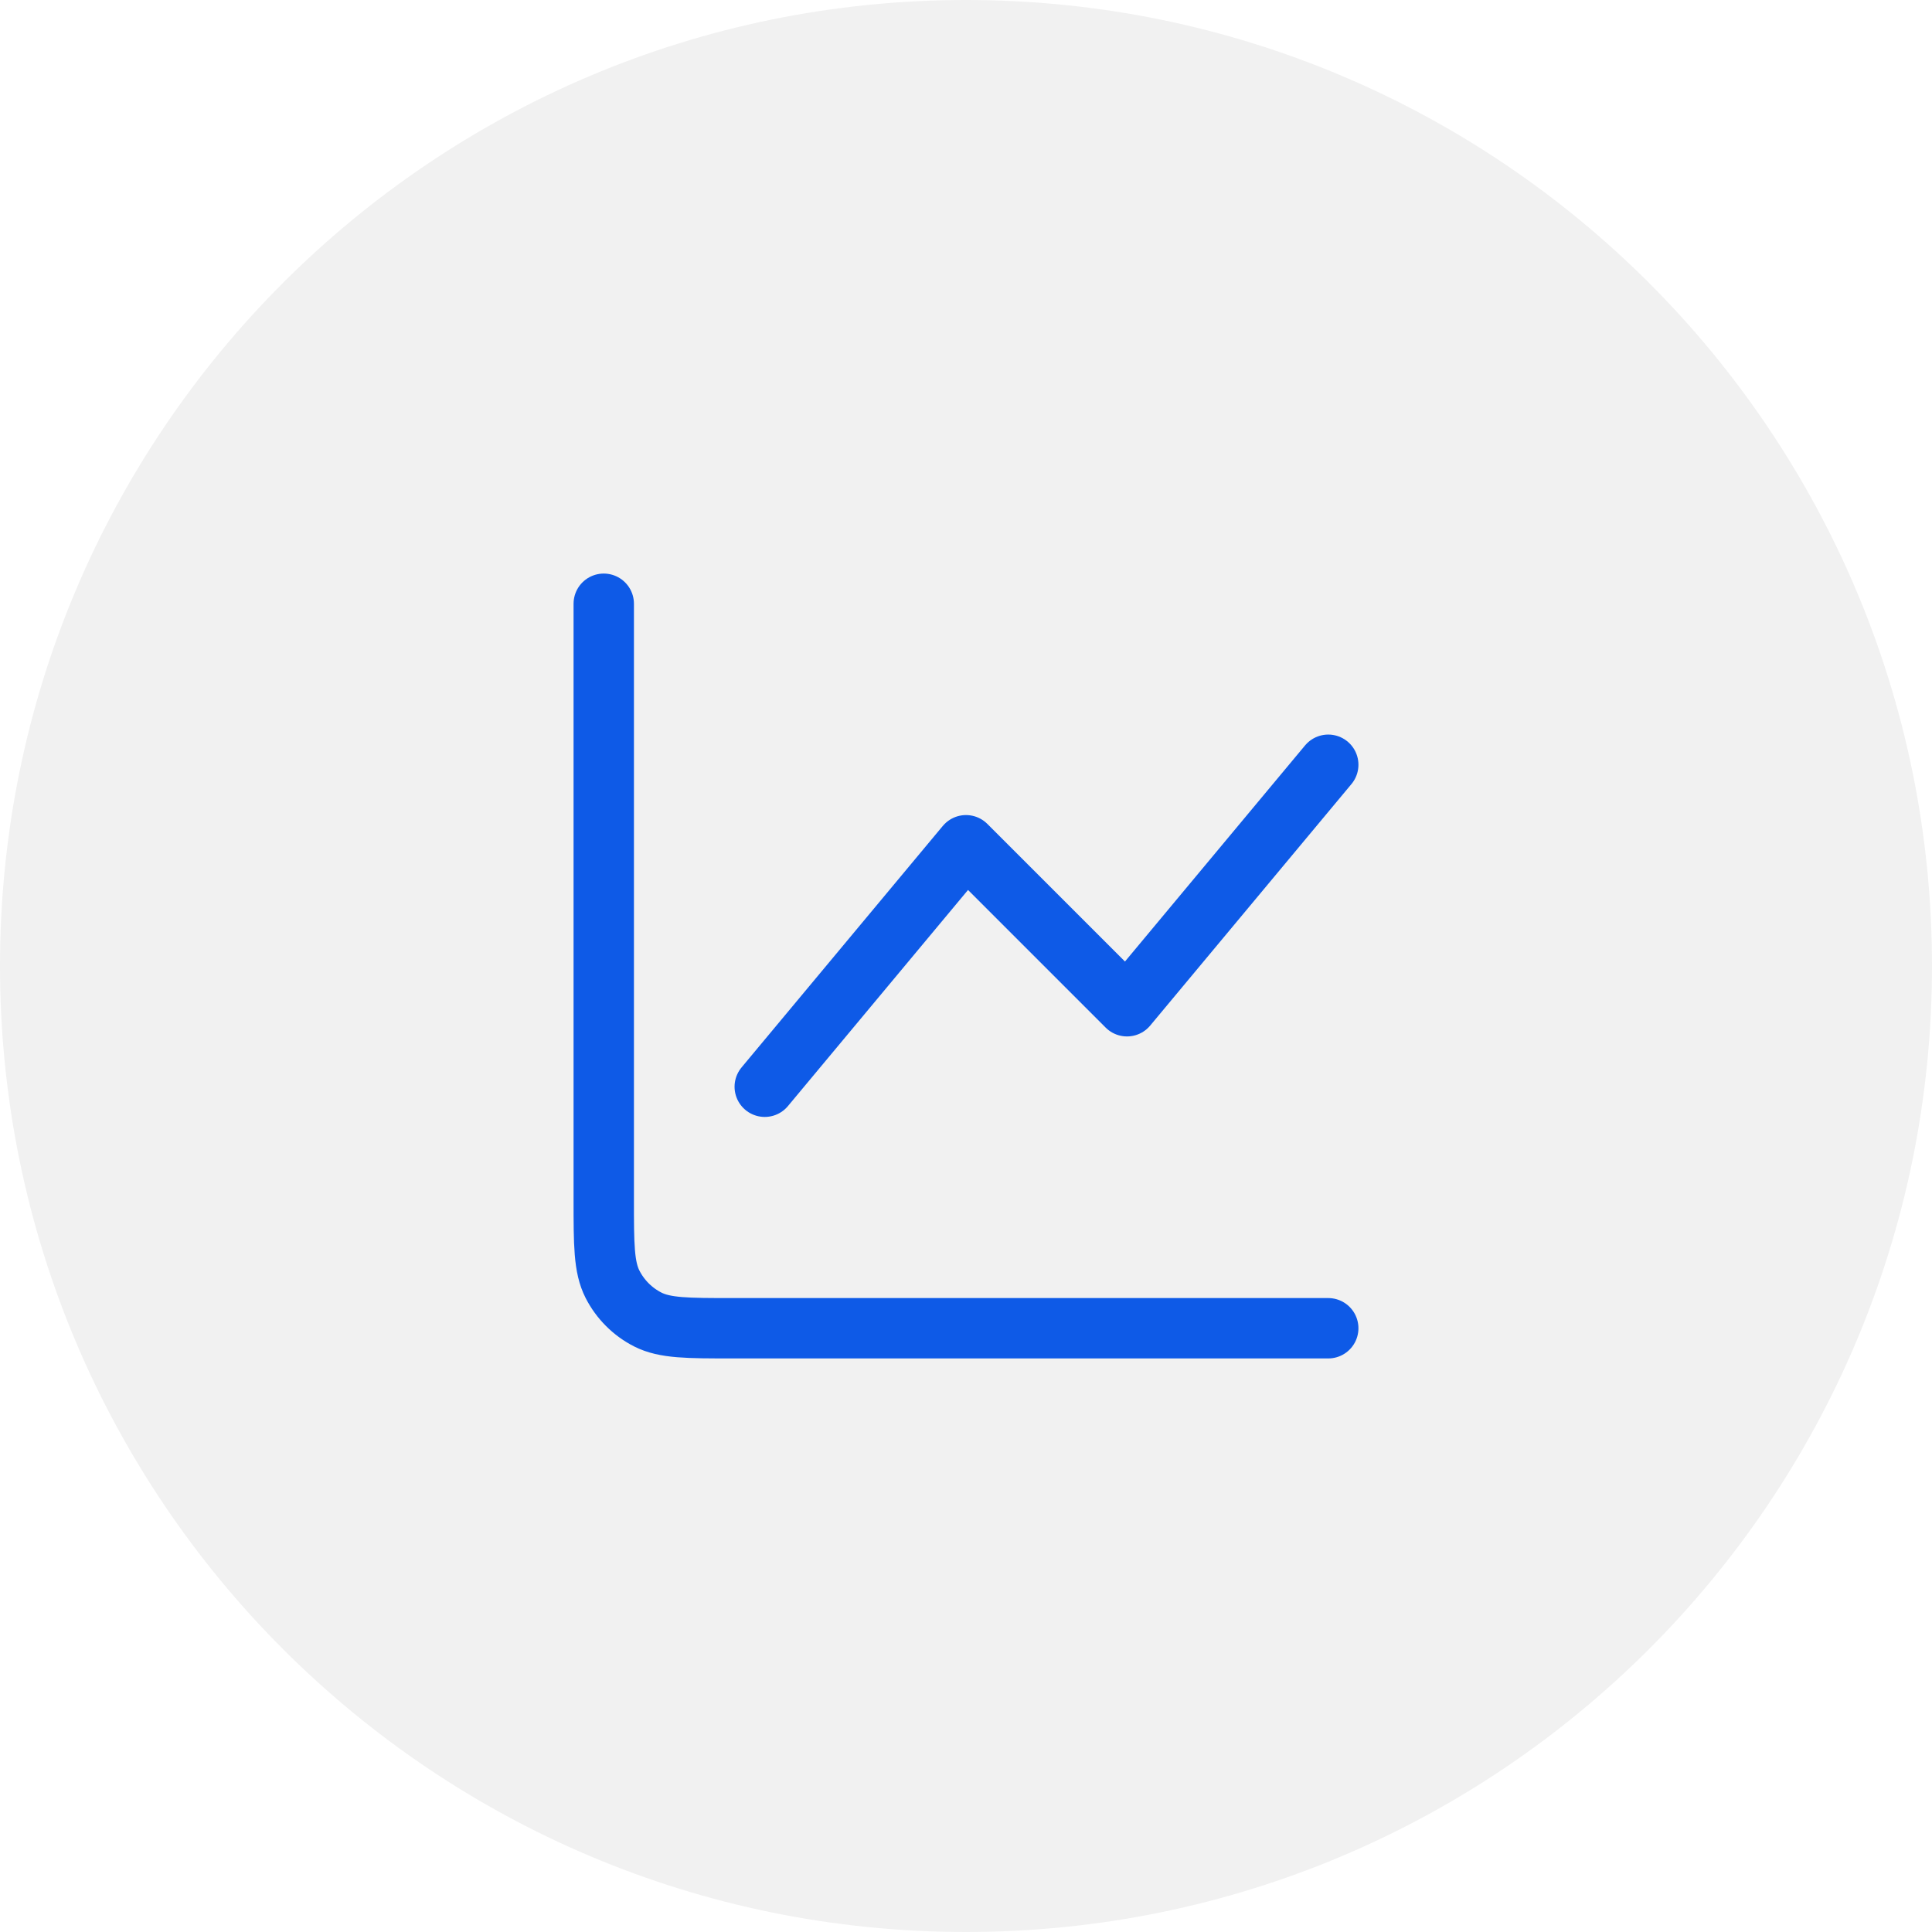
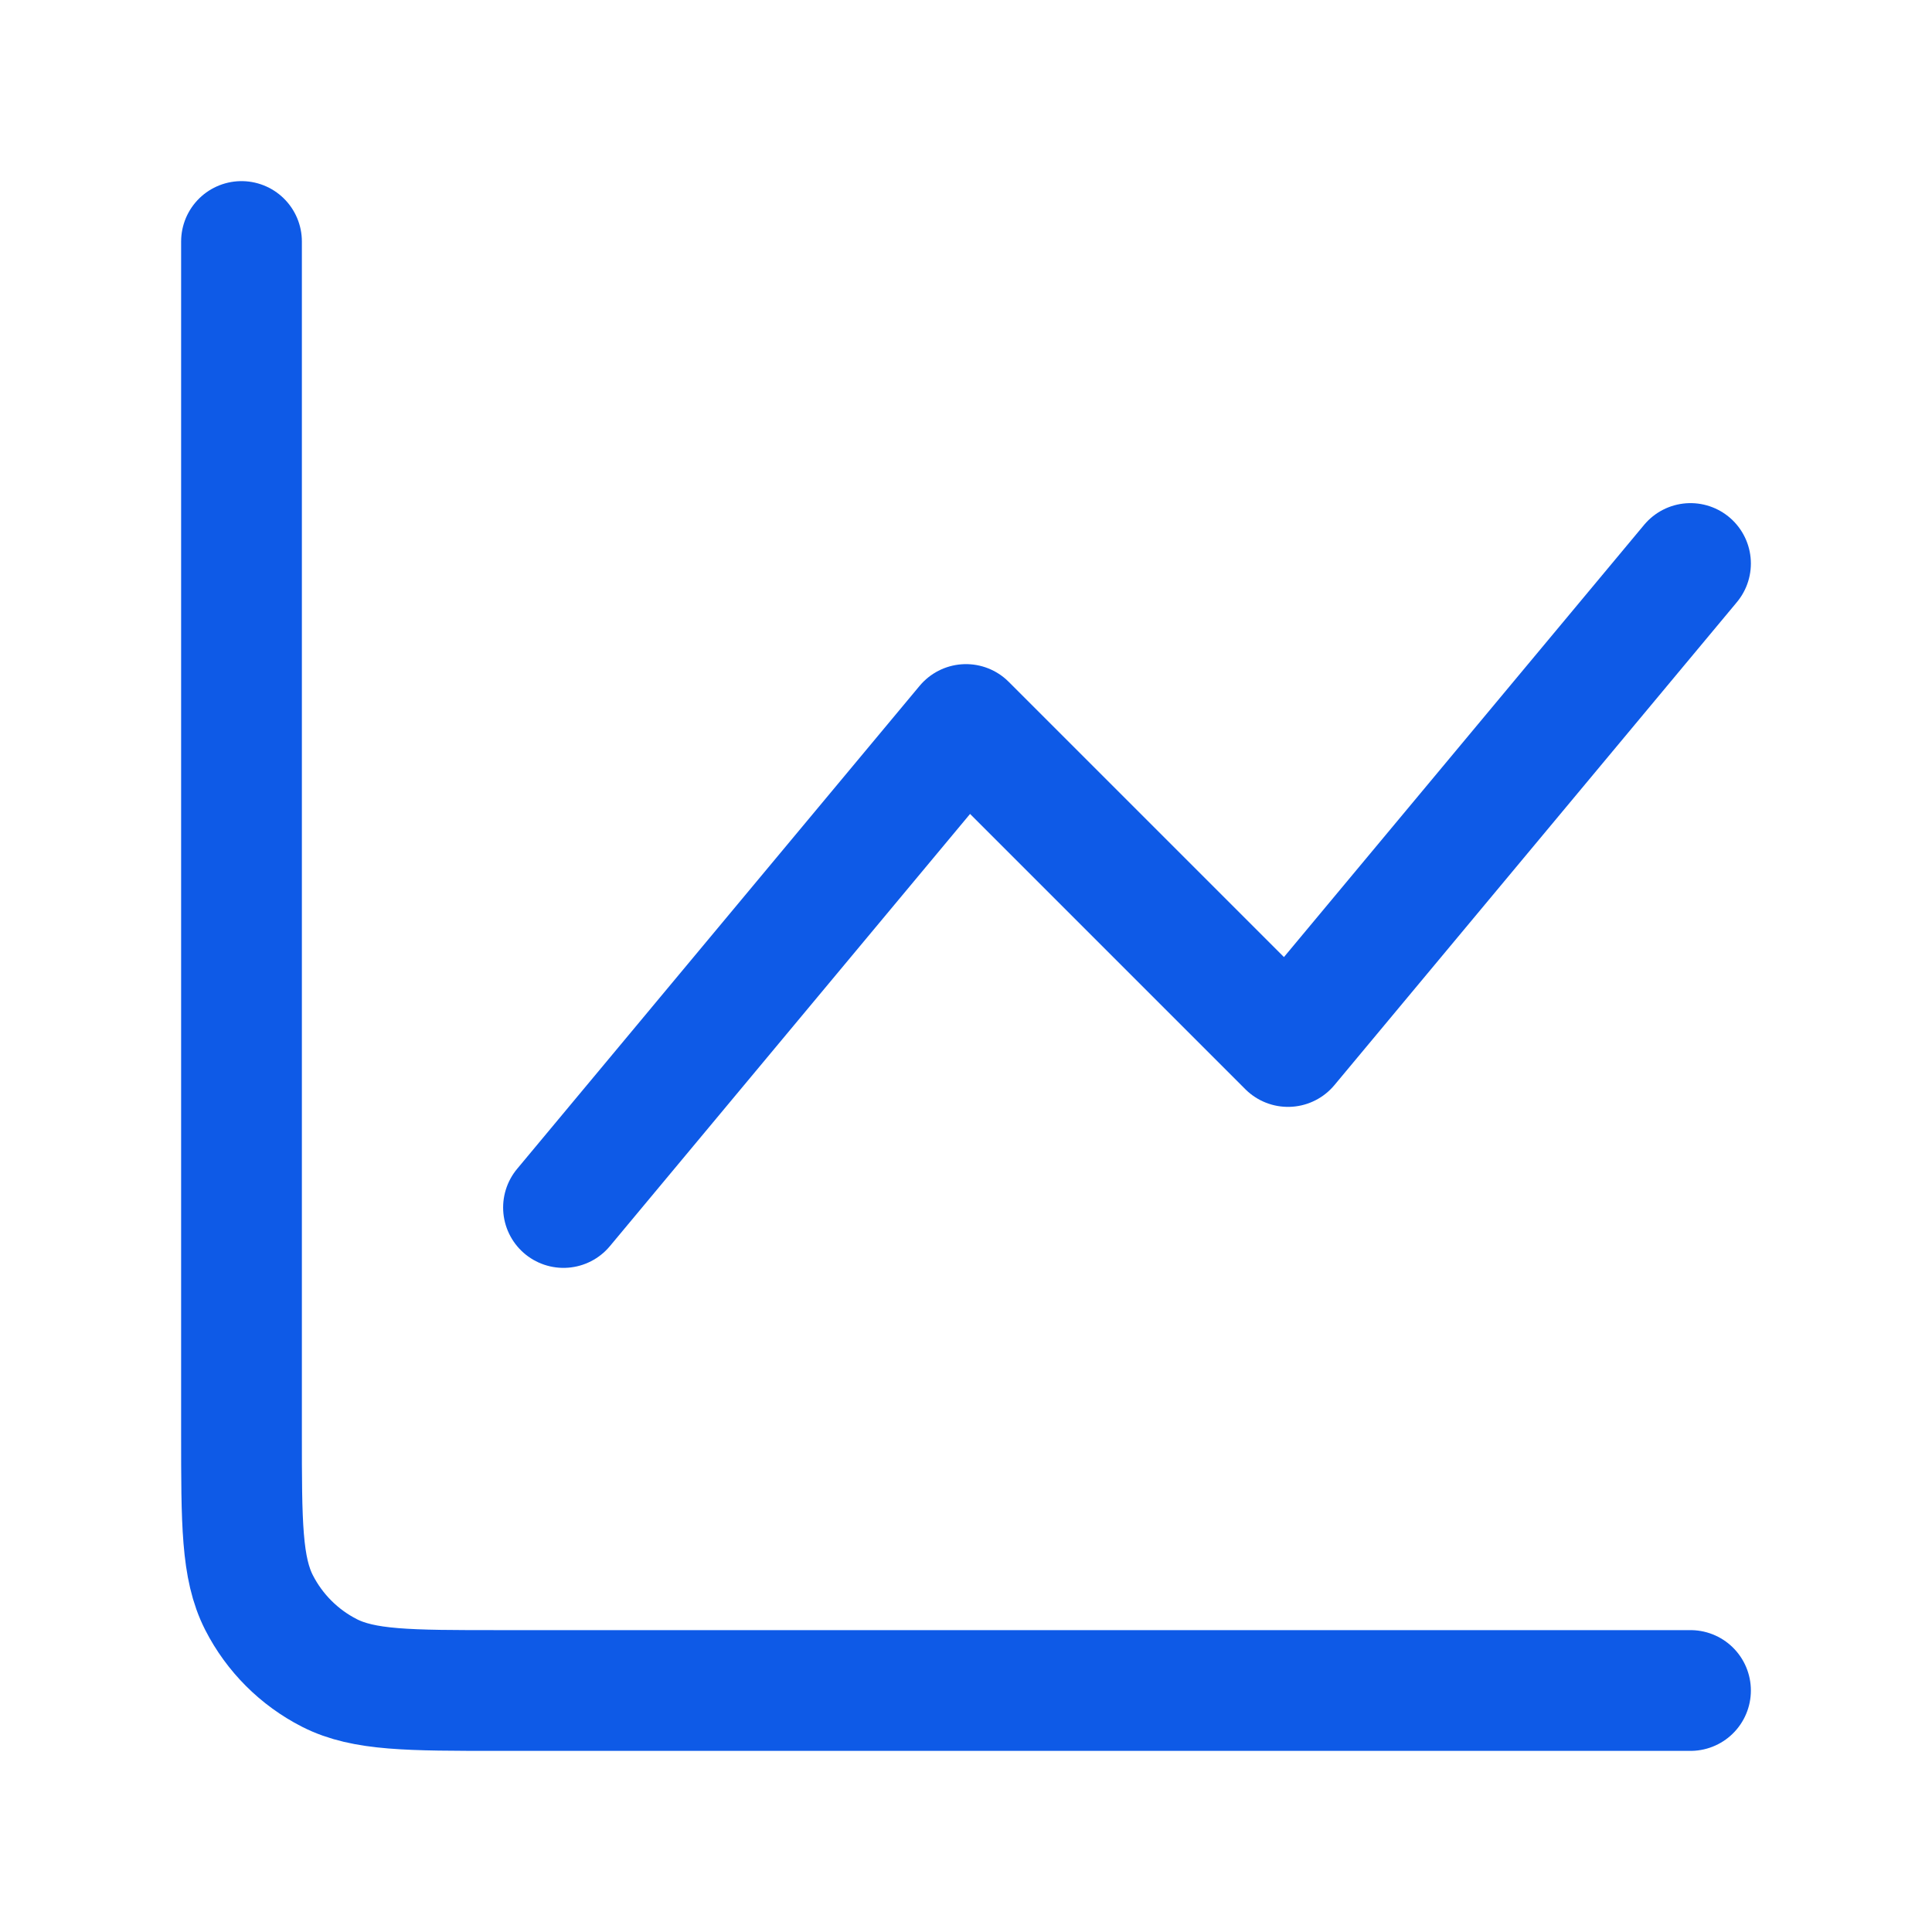
- <svg xmlns="http://www.w3.org/2000/svg" width="48" height="48" viewBox="0 0 48 48" fill="none">
-   <rect width="48" height="48" rx="24" fill="#F1F1F1" style="fill:#F1F1F1;fill:color(display-p3 0.945 0.945 0.945);fill-opacity:1;" />
-   <path d="M33 33H18.2C17.08 33 16.52 33 16.092 32.782C15.716 32.59 15.41 32.284 15.218 31.908C15 31.48 15 30.92 15 29.8V15M19 27L24 21L28 25L33 19" stroke="#0E5AE7" style="stroke:#0E5AE7;stroke:color(display-p3 0.055 0.353 0.906);stroke-opacity:1;" stroke-width="1.5" stroke-linecap="round" stroke-linejoin="round" />
+ <svg xmlns="http://www.w3.org/2000/svg" width="24" height="24" viewBox="12 12 24 24" fill="none">
+   <path d="M33 33H18.2C17.08 33 16.52 33 16.092 32.782C15.716 32.59 15.41 32.284 15.218 31.908C15 31.48 15 30.92 15 29.8V15M19 27L24 21L28 25L33 19" stroke="#0E5AE7" stroke-width="1.5" stroke-linecap="round" stroke-linejoin="round" />
</svg>
